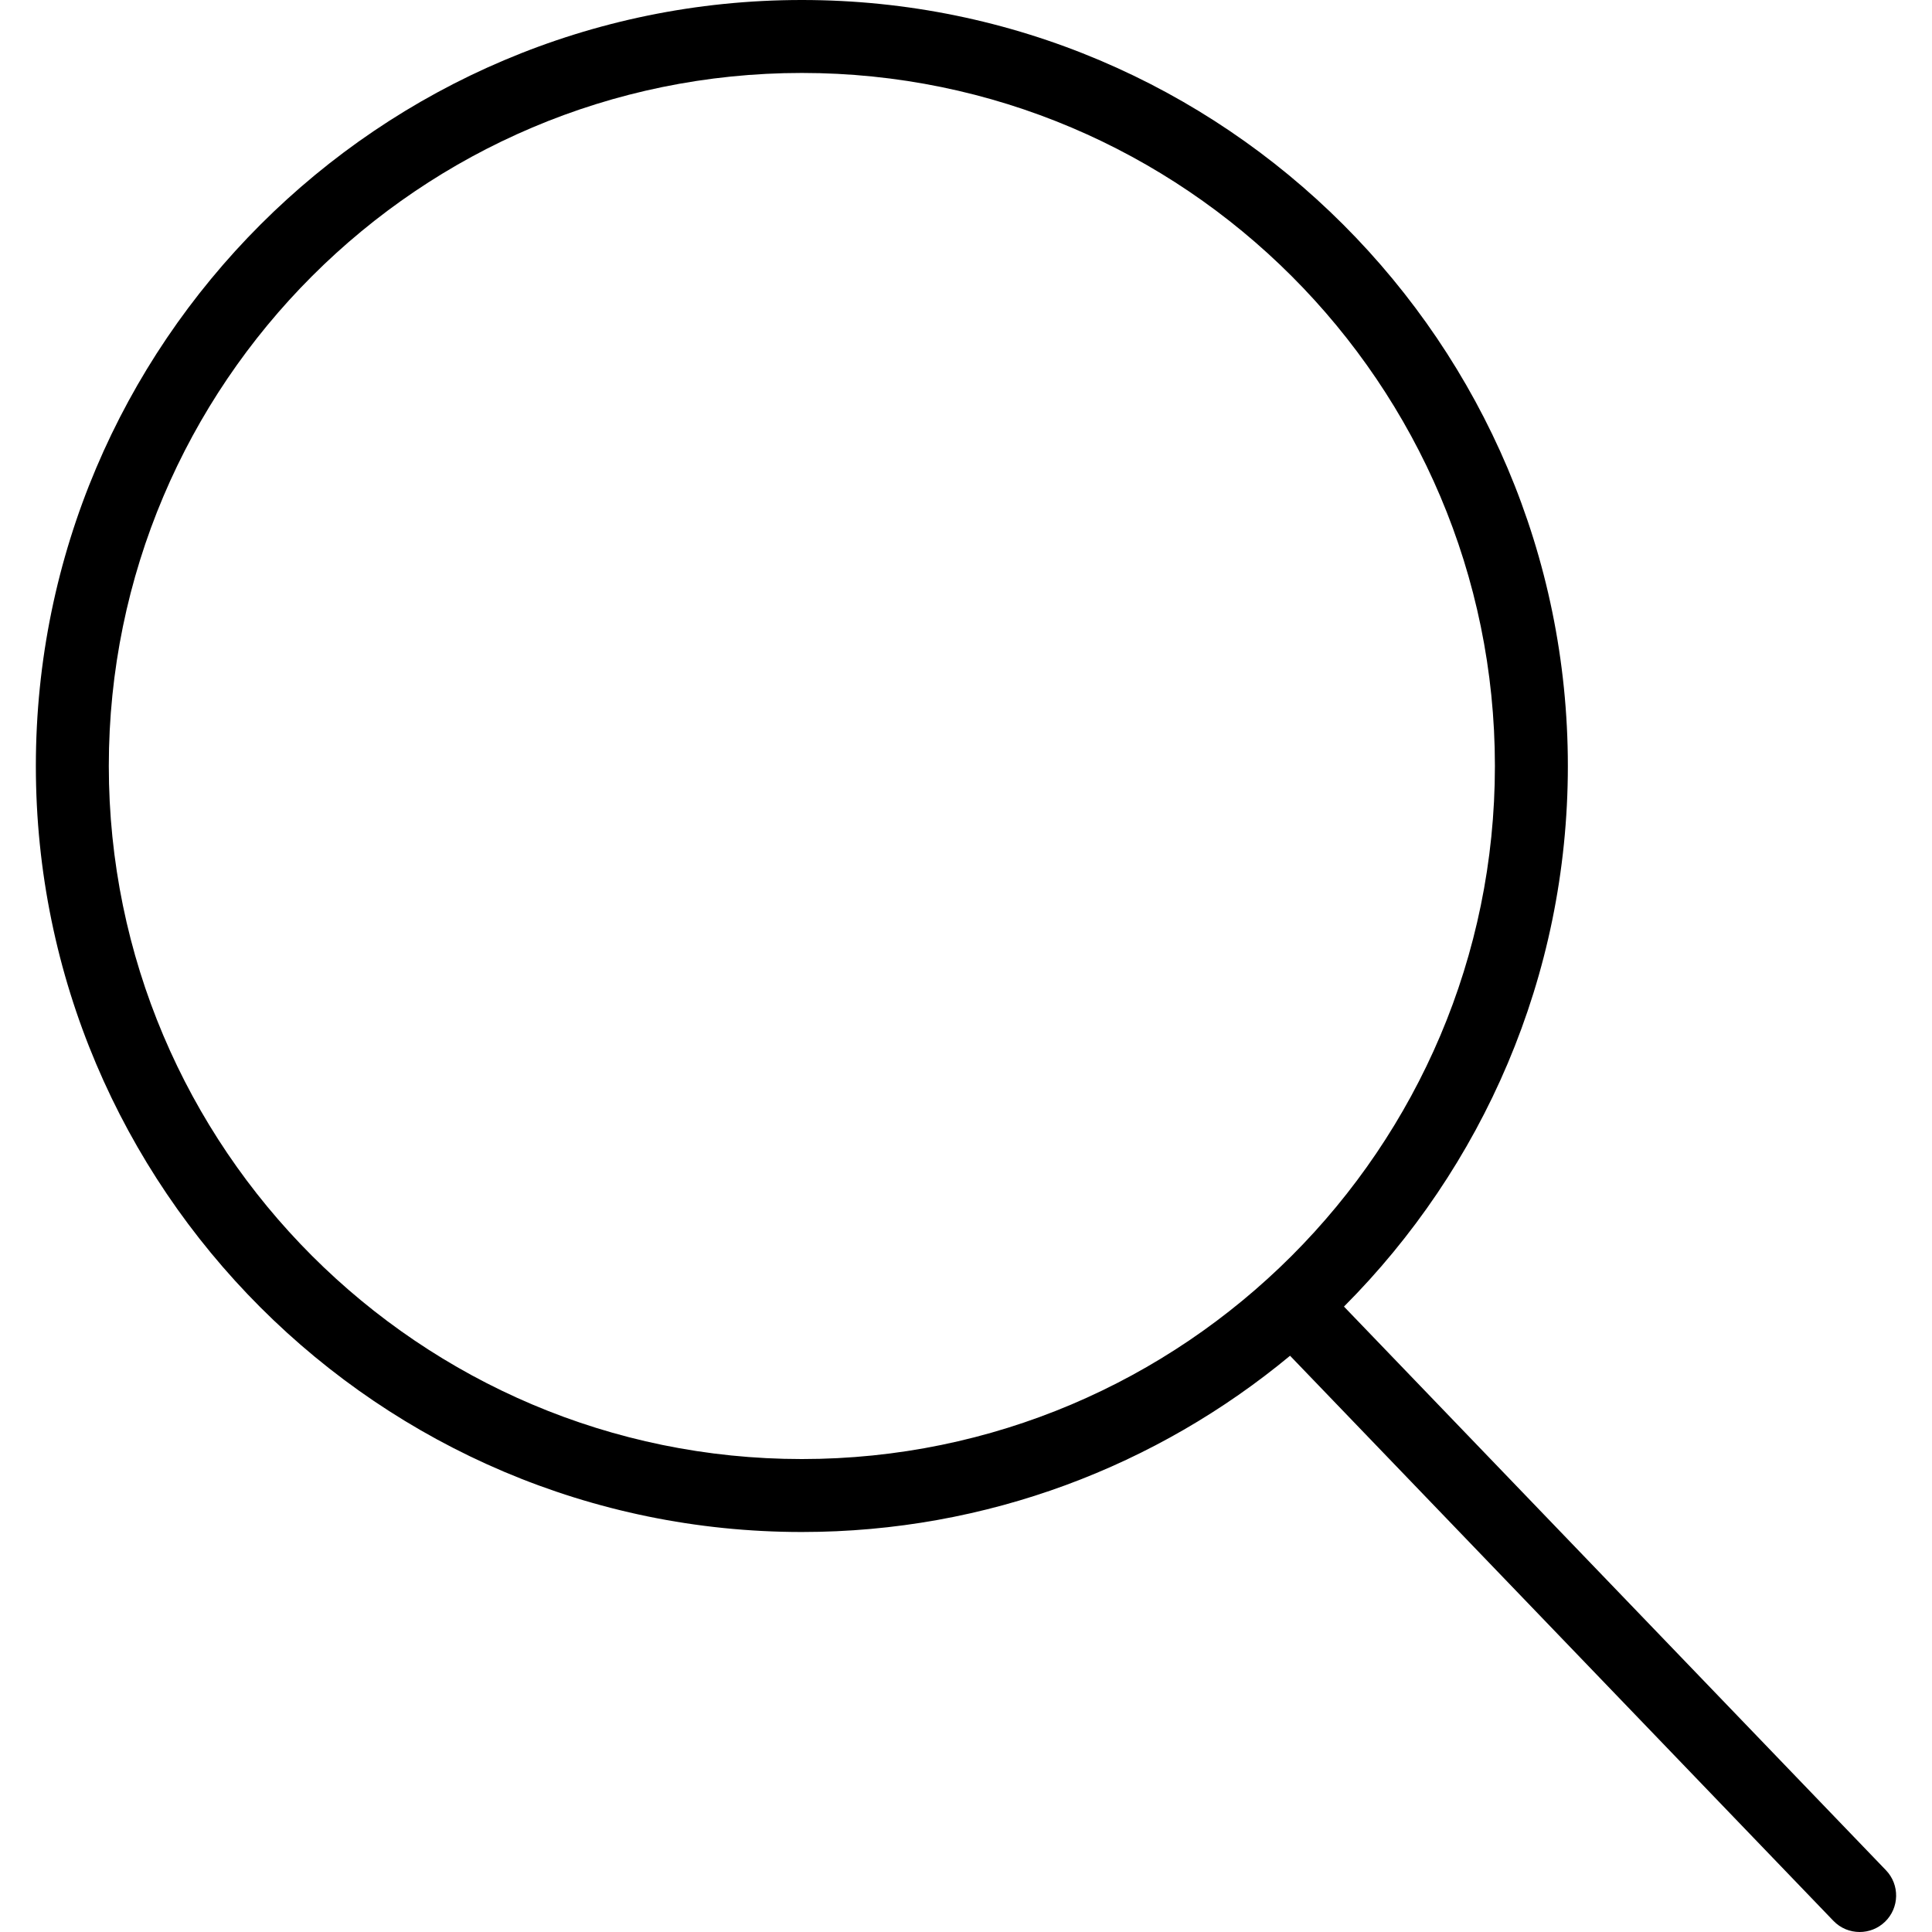
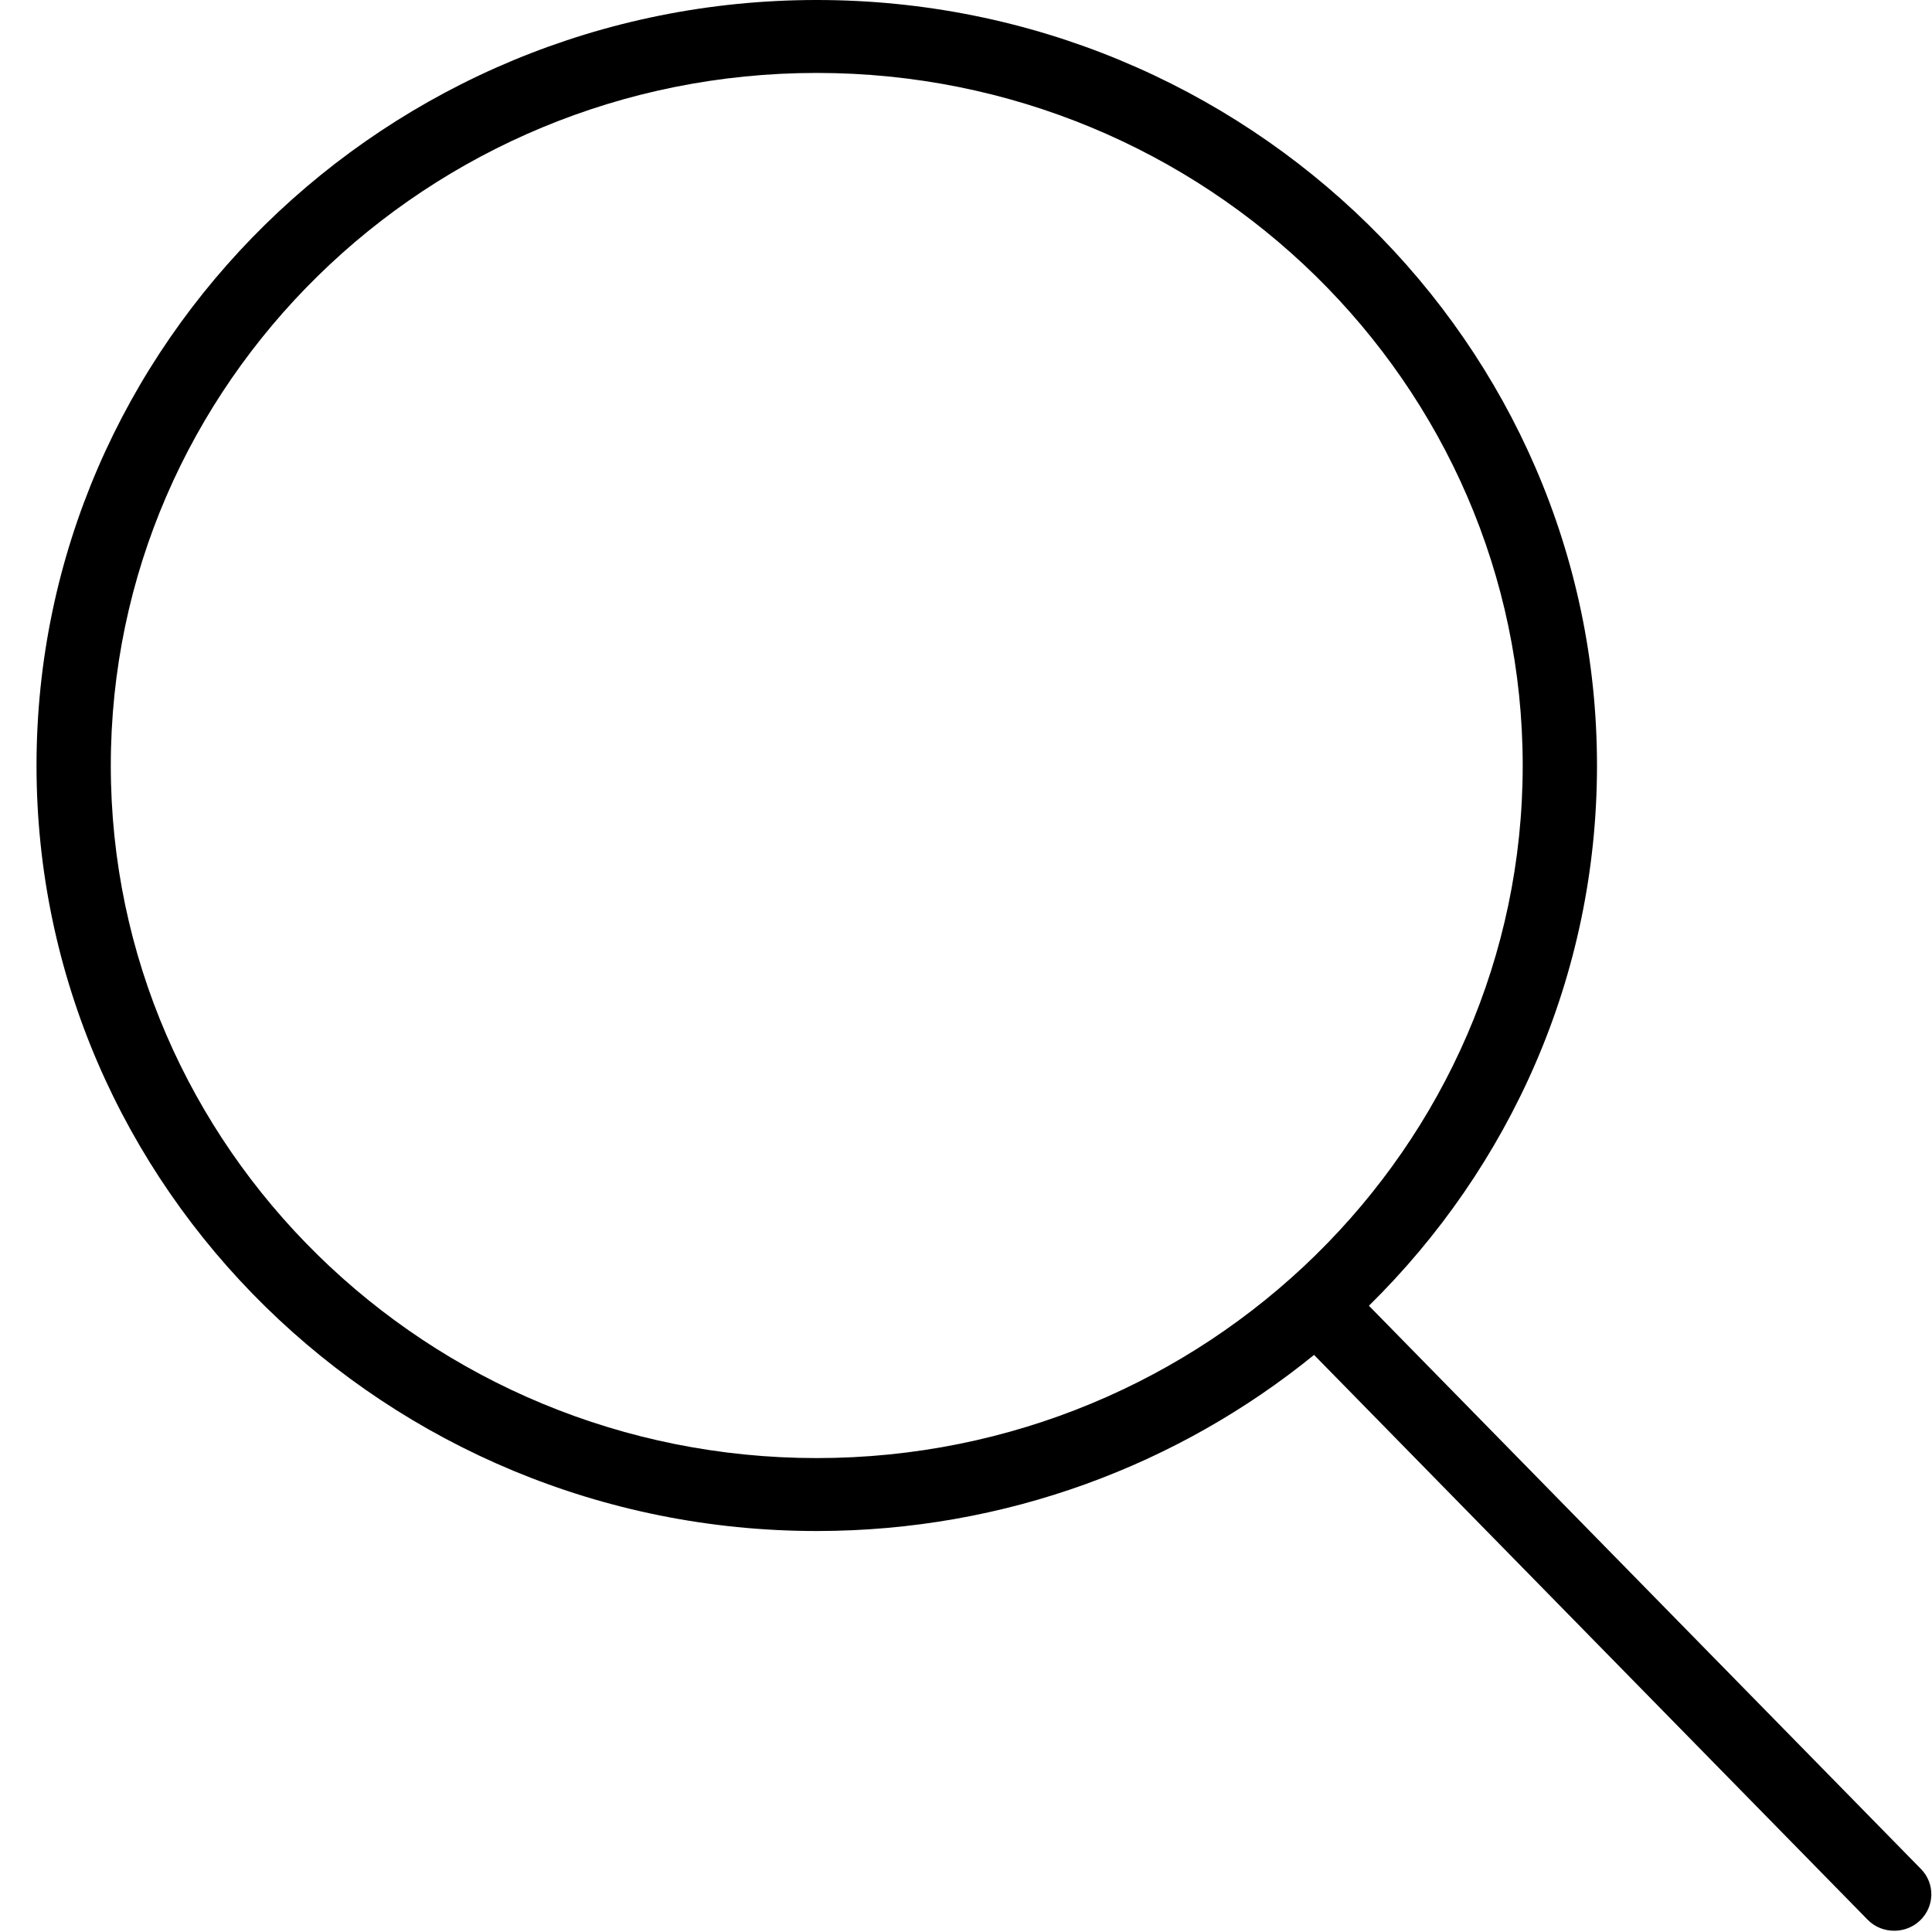
- <svg xmlns="http://www.w3.org/2000/svg" version="1.1" id="Capa_1" x="0px" y="0px" viewBox="0 0 52.966 52.966" style="enable-background:new 0 0 52.966 52.966;" xml:space="preserve">
-   <path d="M51.704,51.273L36.845,35.82c3.79-3.801,6.138-9.041,6.138-14.82c0-11.58-9.42-21-21-21s-21,9.42-21,21s9.42,21,21,21  c5.083,0,9.748-1.817,13.384-4.832l14.895,15.491c0.196,0.205,0.458,0.307,0.721,0.307c0.25,0,0.499-0.093,0.693-0.279  C52.074,52.304,52.086,51.671,51.704,51.273z M21.983,40c-10.477,0-19-8.523-19-19s8.523-19,19-19s19,8.523,19,19  S32.459,40,21.983,40z" />
-   <g>
- </g>
-   <g>
- </g>
-   <g>
- </g>
-   <g>
- </g>
-   <g>
- </g>
-   <g>
- </g>
-   <g>
- </g>
-   <g>
- </g>
-   <g>
- </g>
-   <g>
- </g>
-   <g>
- </g>
-   <g>
- </g>
-   <g>
- </g>
-   <g>
- </g>
-   <g>
- </g>
+ <svg xmlns="http://www.w3.org/2000/svg" width="20px" height="20px" viewBox="0 0 20 20" version="1.1">
+   <defs />
+   <g id="Welcome" stroke="none" stroke-width="1" fill="none" fill-rule="evenodd">
+     <g id="Places-search-and-pagination" transform="translate(-973, -254)" fill-rule="nonzero" fill="#000000">
+       <g id="search" transform="translate(973, 254)">
+         <path d="M19.886,19.348 L14.171,13.517 C15.629,12.083 16.532,10.105 16.532,7.925 C16.532,3.555 12.909,0 8.455,0 C4.001,0 0.378,3.555 0.378,7.925 C0.378,12.294 4.001,15.849 8.455,15.849 C10.41,15.849 12.204,15.163 13.603,14.026 L19.332,19.871 C19.407,19.949 19.508,19.987 19.609,19.987 C19.705,19.987 19.801,19.952 19.875,19.882 C20.028,19.737 20.033,19.498 19.886,19.348 Z M8.455,15.094 C4.425,15.094 1.147,11.878 1.147,7.925 C1.147,3.971 4.425,0.755 8.455,0.755 C12.485,0.755 15.763,3.971 15.763,7.925 C15.763,11.878 12.484,15.094 8.455,15.094 Z" id="Shape" />
+       </g>
+     </g>
+   </g>
</svg>
